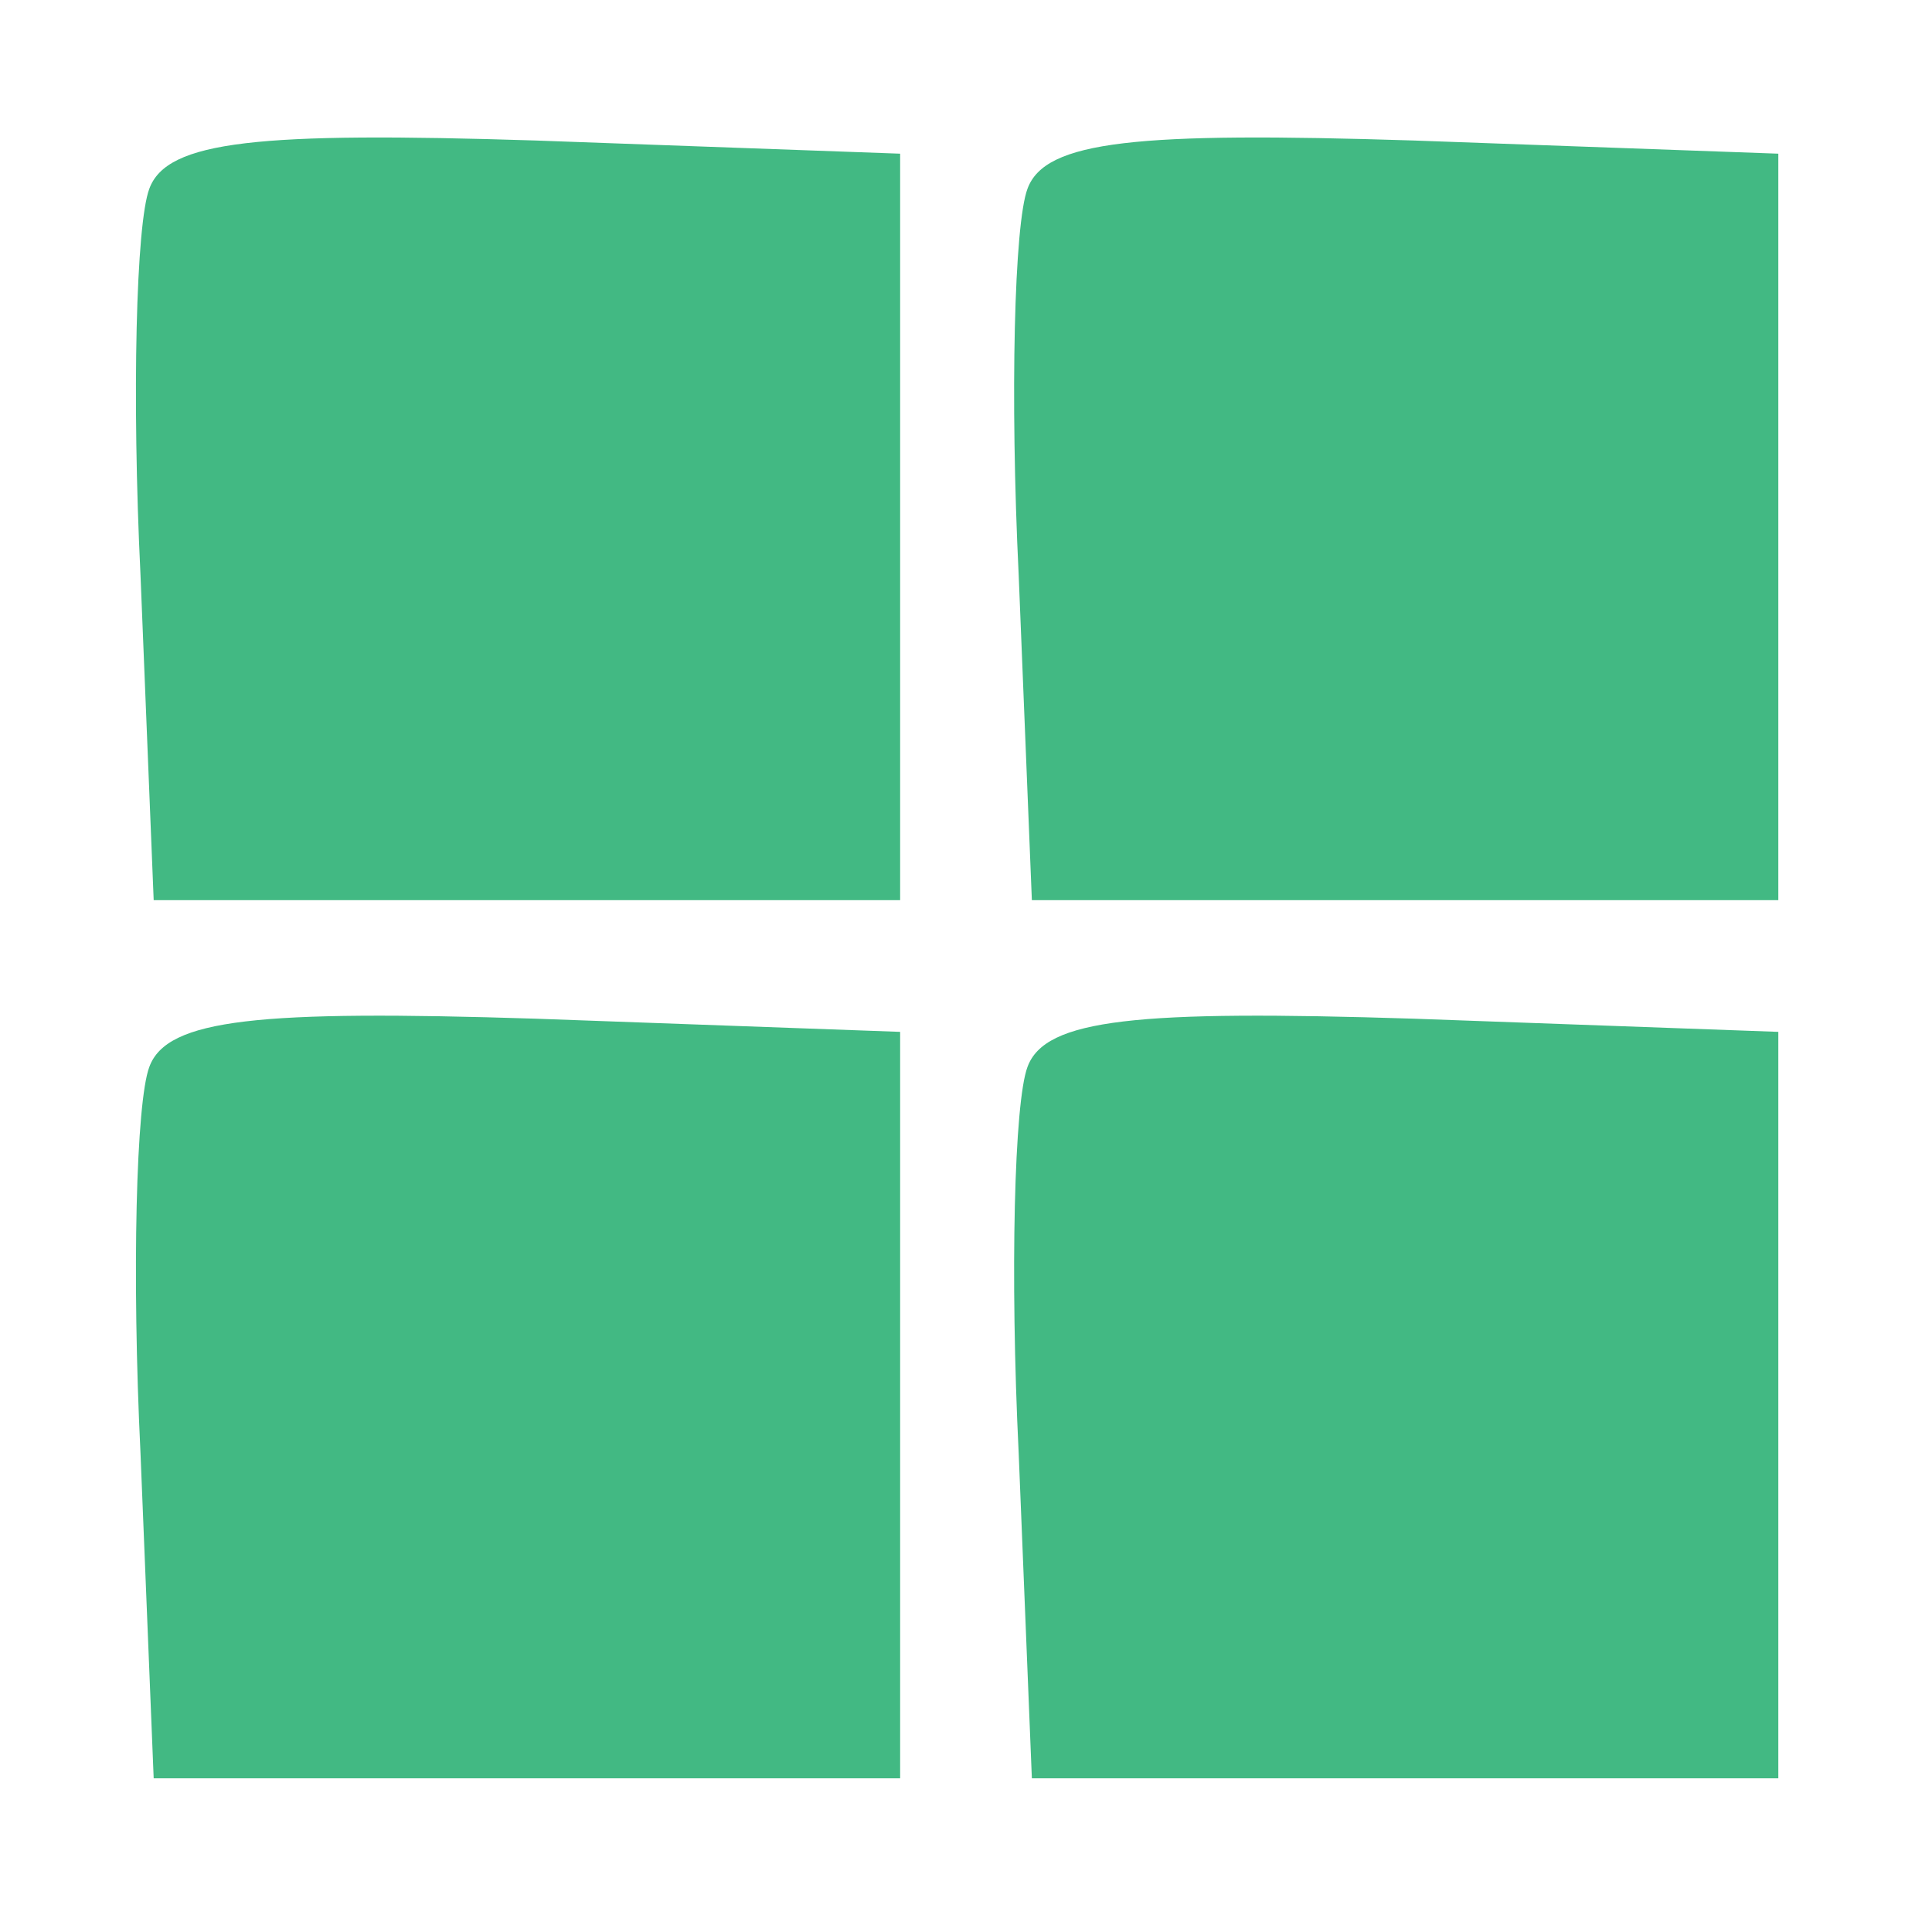
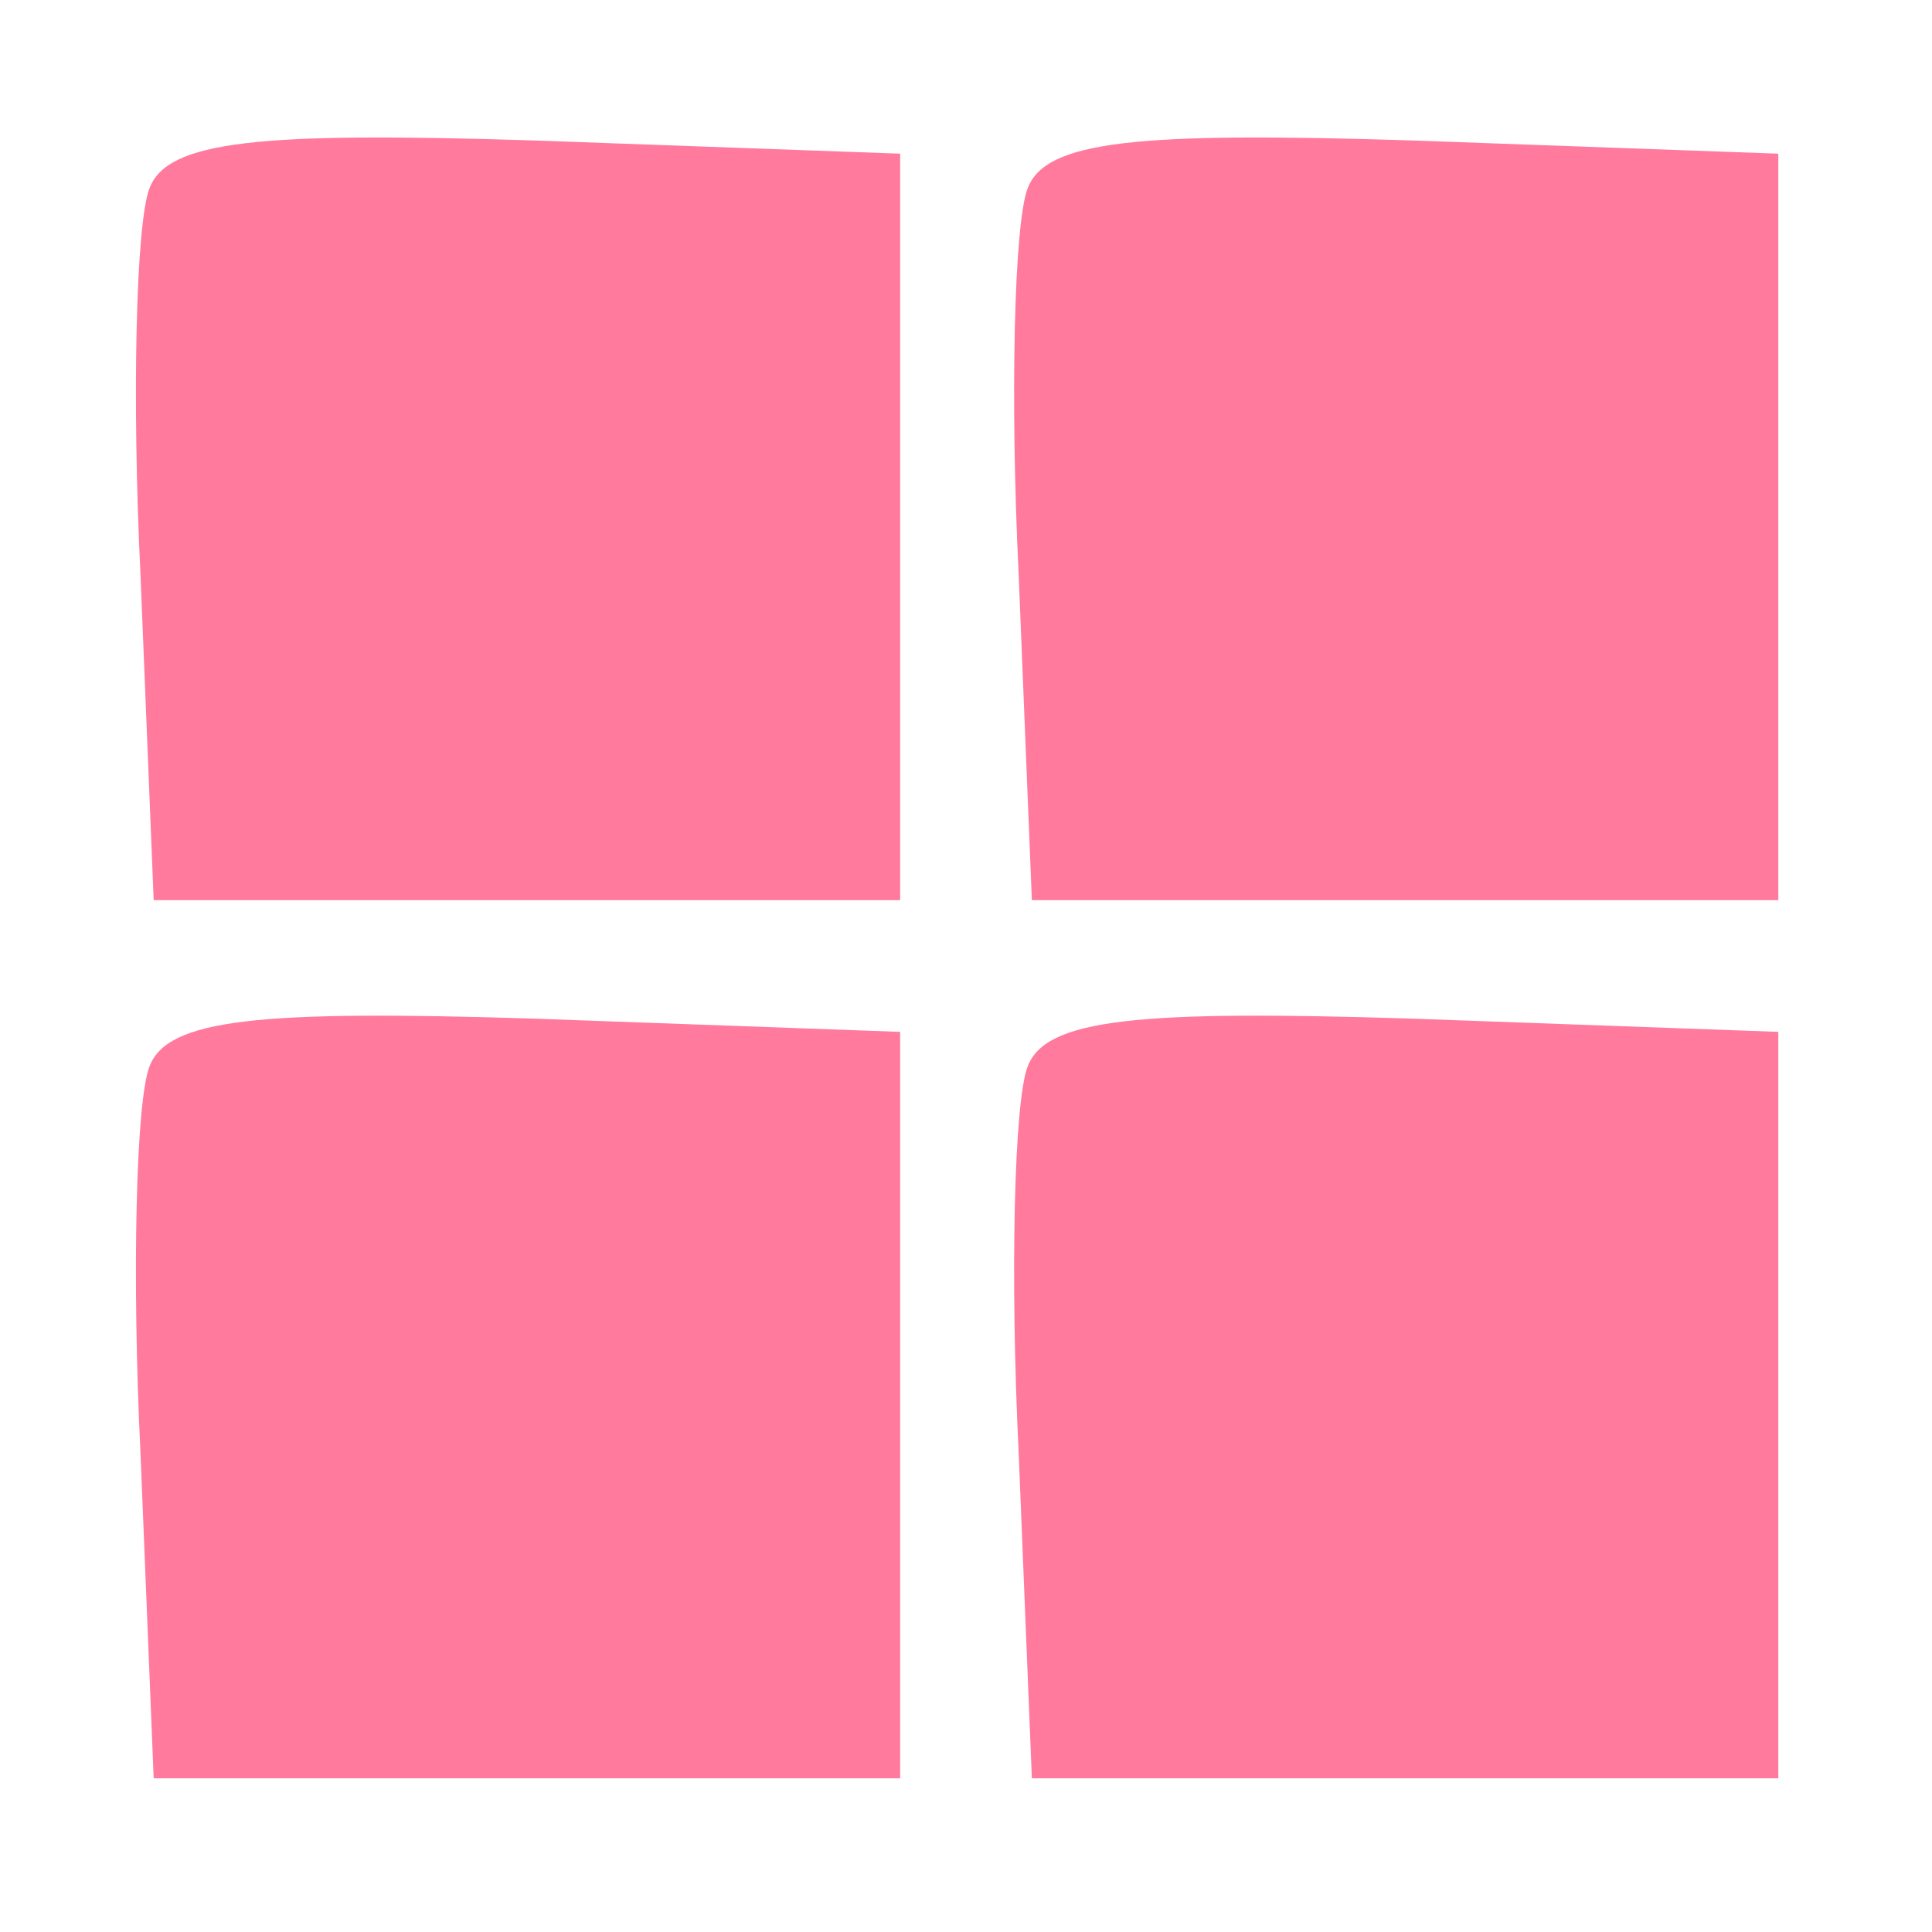
<svg xmlns="http://www.w3.org/2000/svg" version="1.0" width="44pt" height="44pt" viewBox="0 0 44 44" preserveAspectRatio="xMidYMid meet">
-   <g transform="translate(0,44) scale(0.1,-0.1)" fill="#42b983" stroke="none">
+   <g transform="translate(0,44) scale(0.1,-0.1)" fill="#FF7A9C" stroke="none">
    <path d="M34 397 c-3 -8 -4 -47 -2 -88 l3 -74 85 0 85 0 0 85 0 85 -83 3 c-63 2 -84 0 -88 -11z" />
    <path d="M234 397 c-3 -8 -4 -47 -2 -88 l3 -74 85 0 85 0 0 85 0 85 -83 3 c-63 2 -84 0 -88 -11z" />
    <path d="M34 197 c-3 -8 -4 -47 -2 -88 l3 -74 85 0 85 0 0 85 0 85 -83 3 c-63 2 -84 0 -88 -11z" />
    <path d="M234 197 c-3 -8 -4 -47 -2 -88 l3 -74 85 0 85 0 0 85 0 85 -83 3 c-63 2 -84 0 -88 -11z" />
  </g>
</svg>
